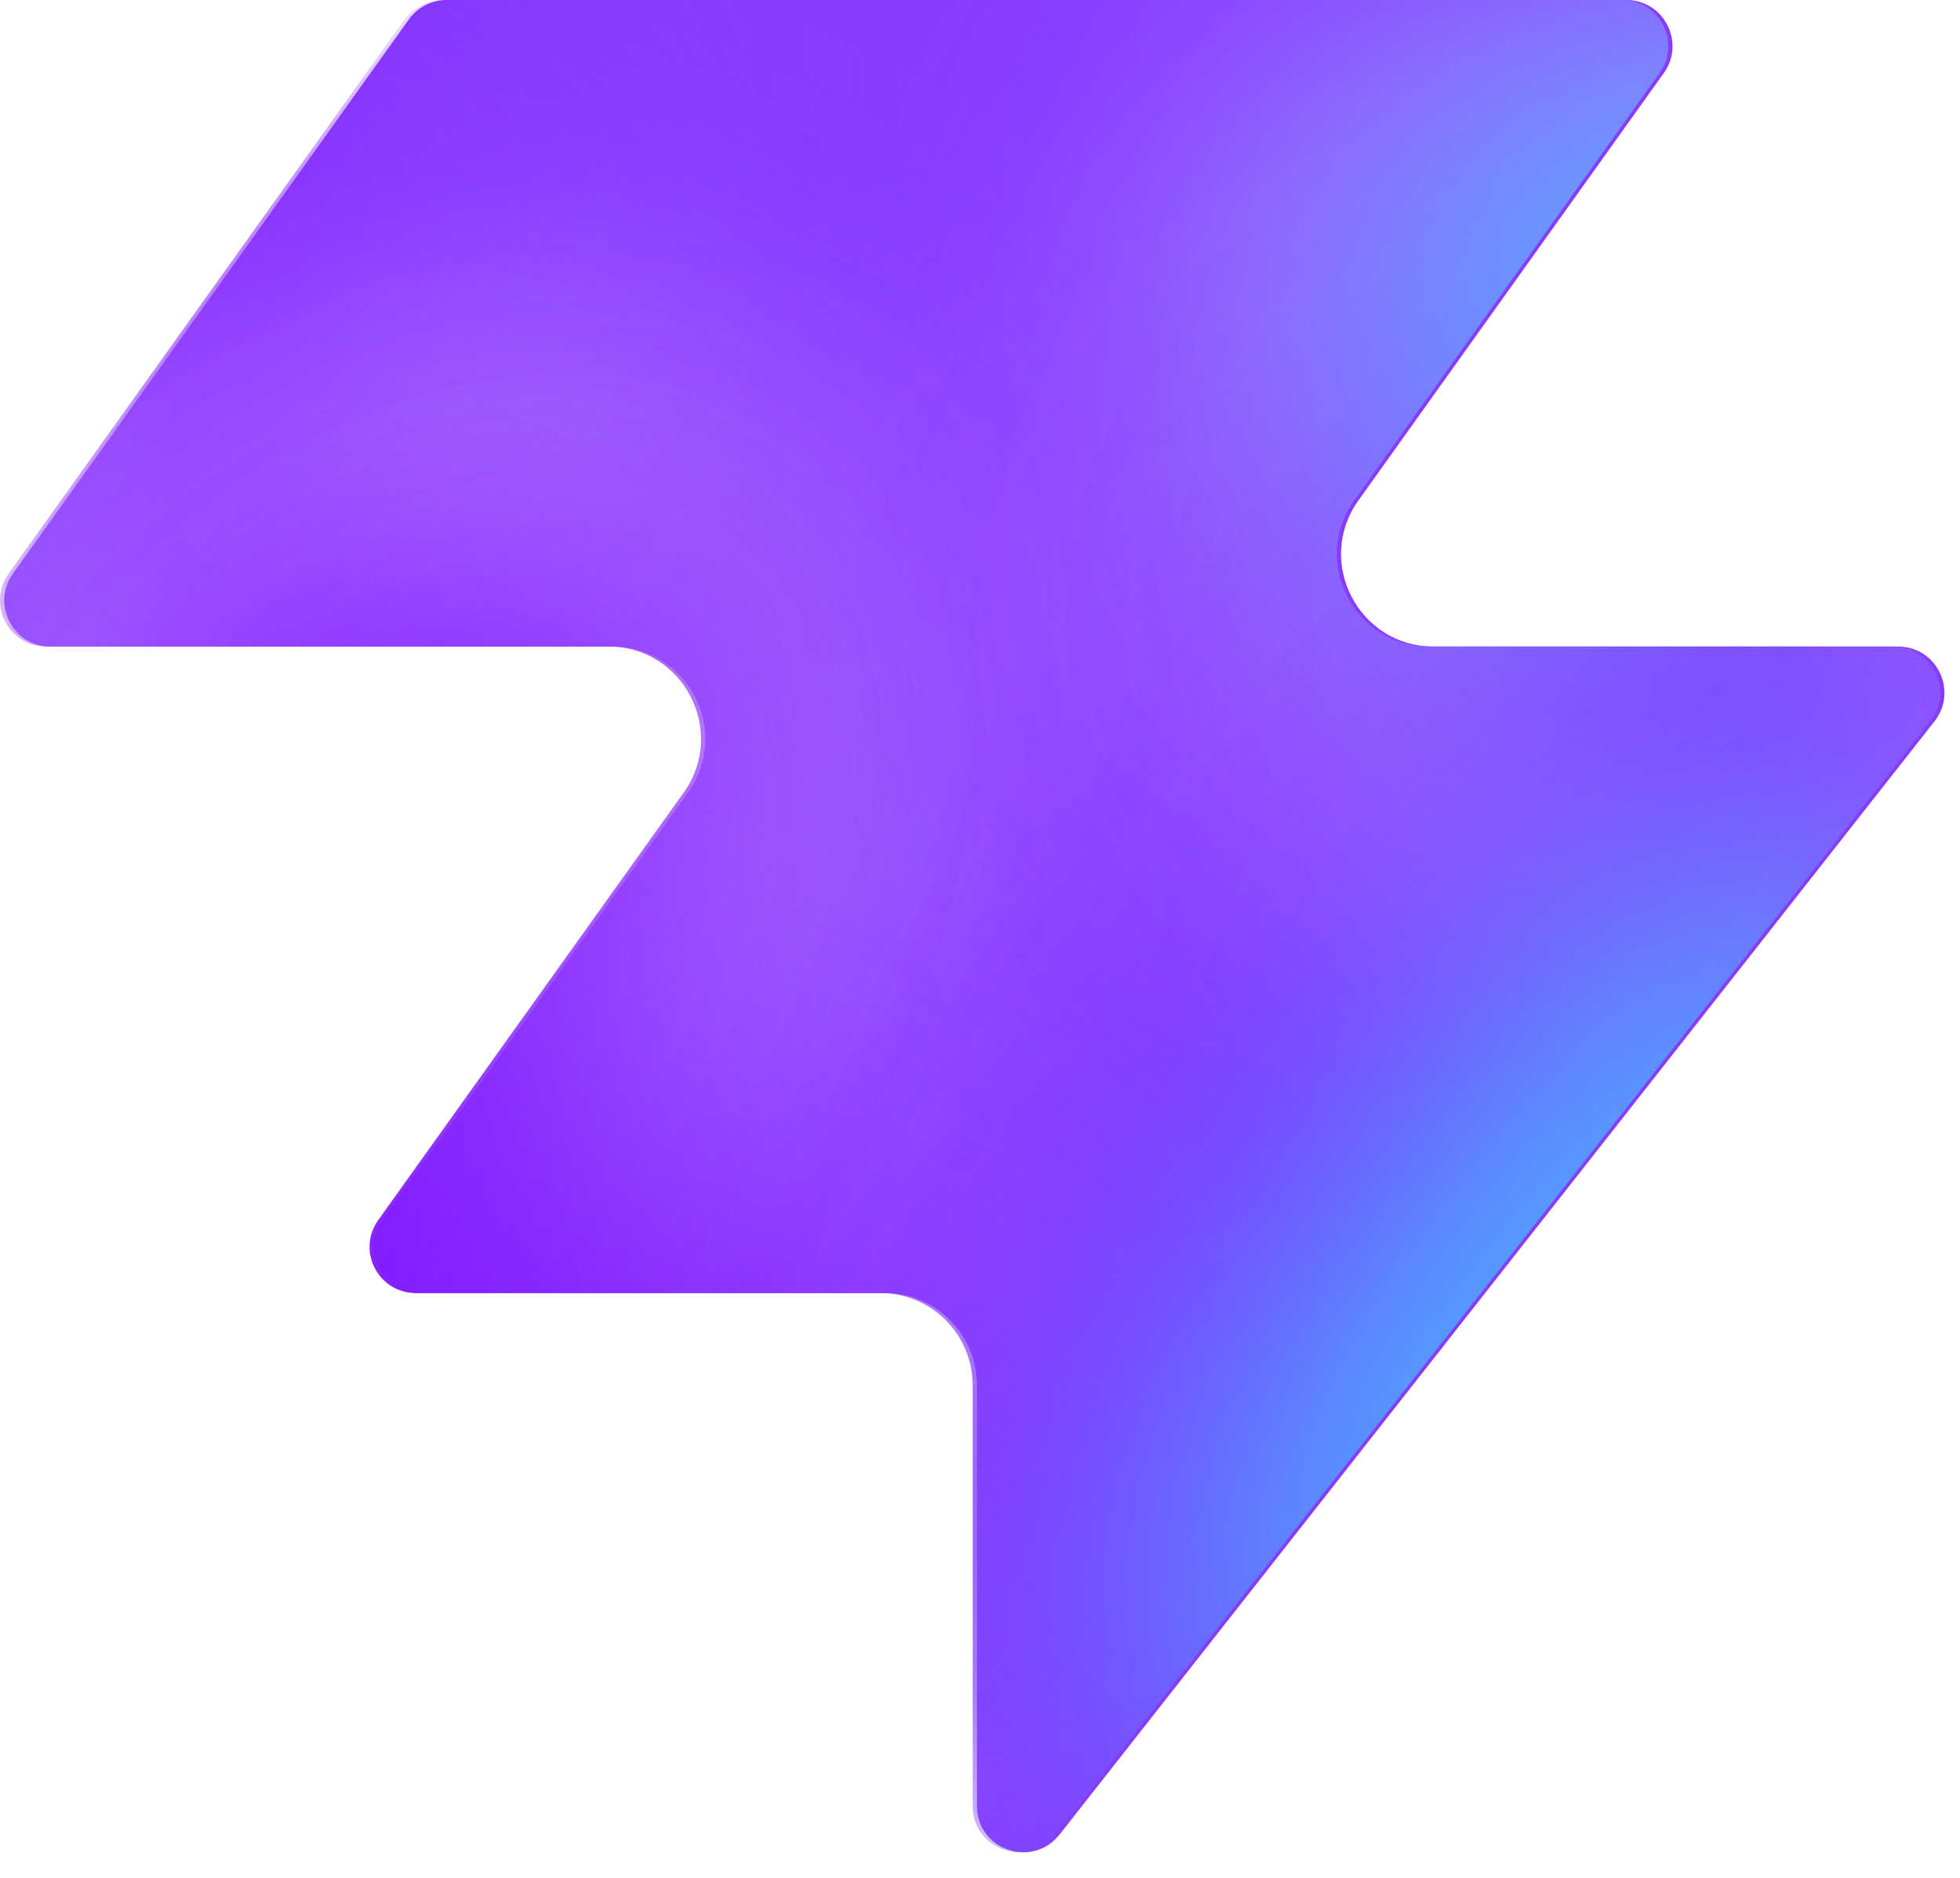
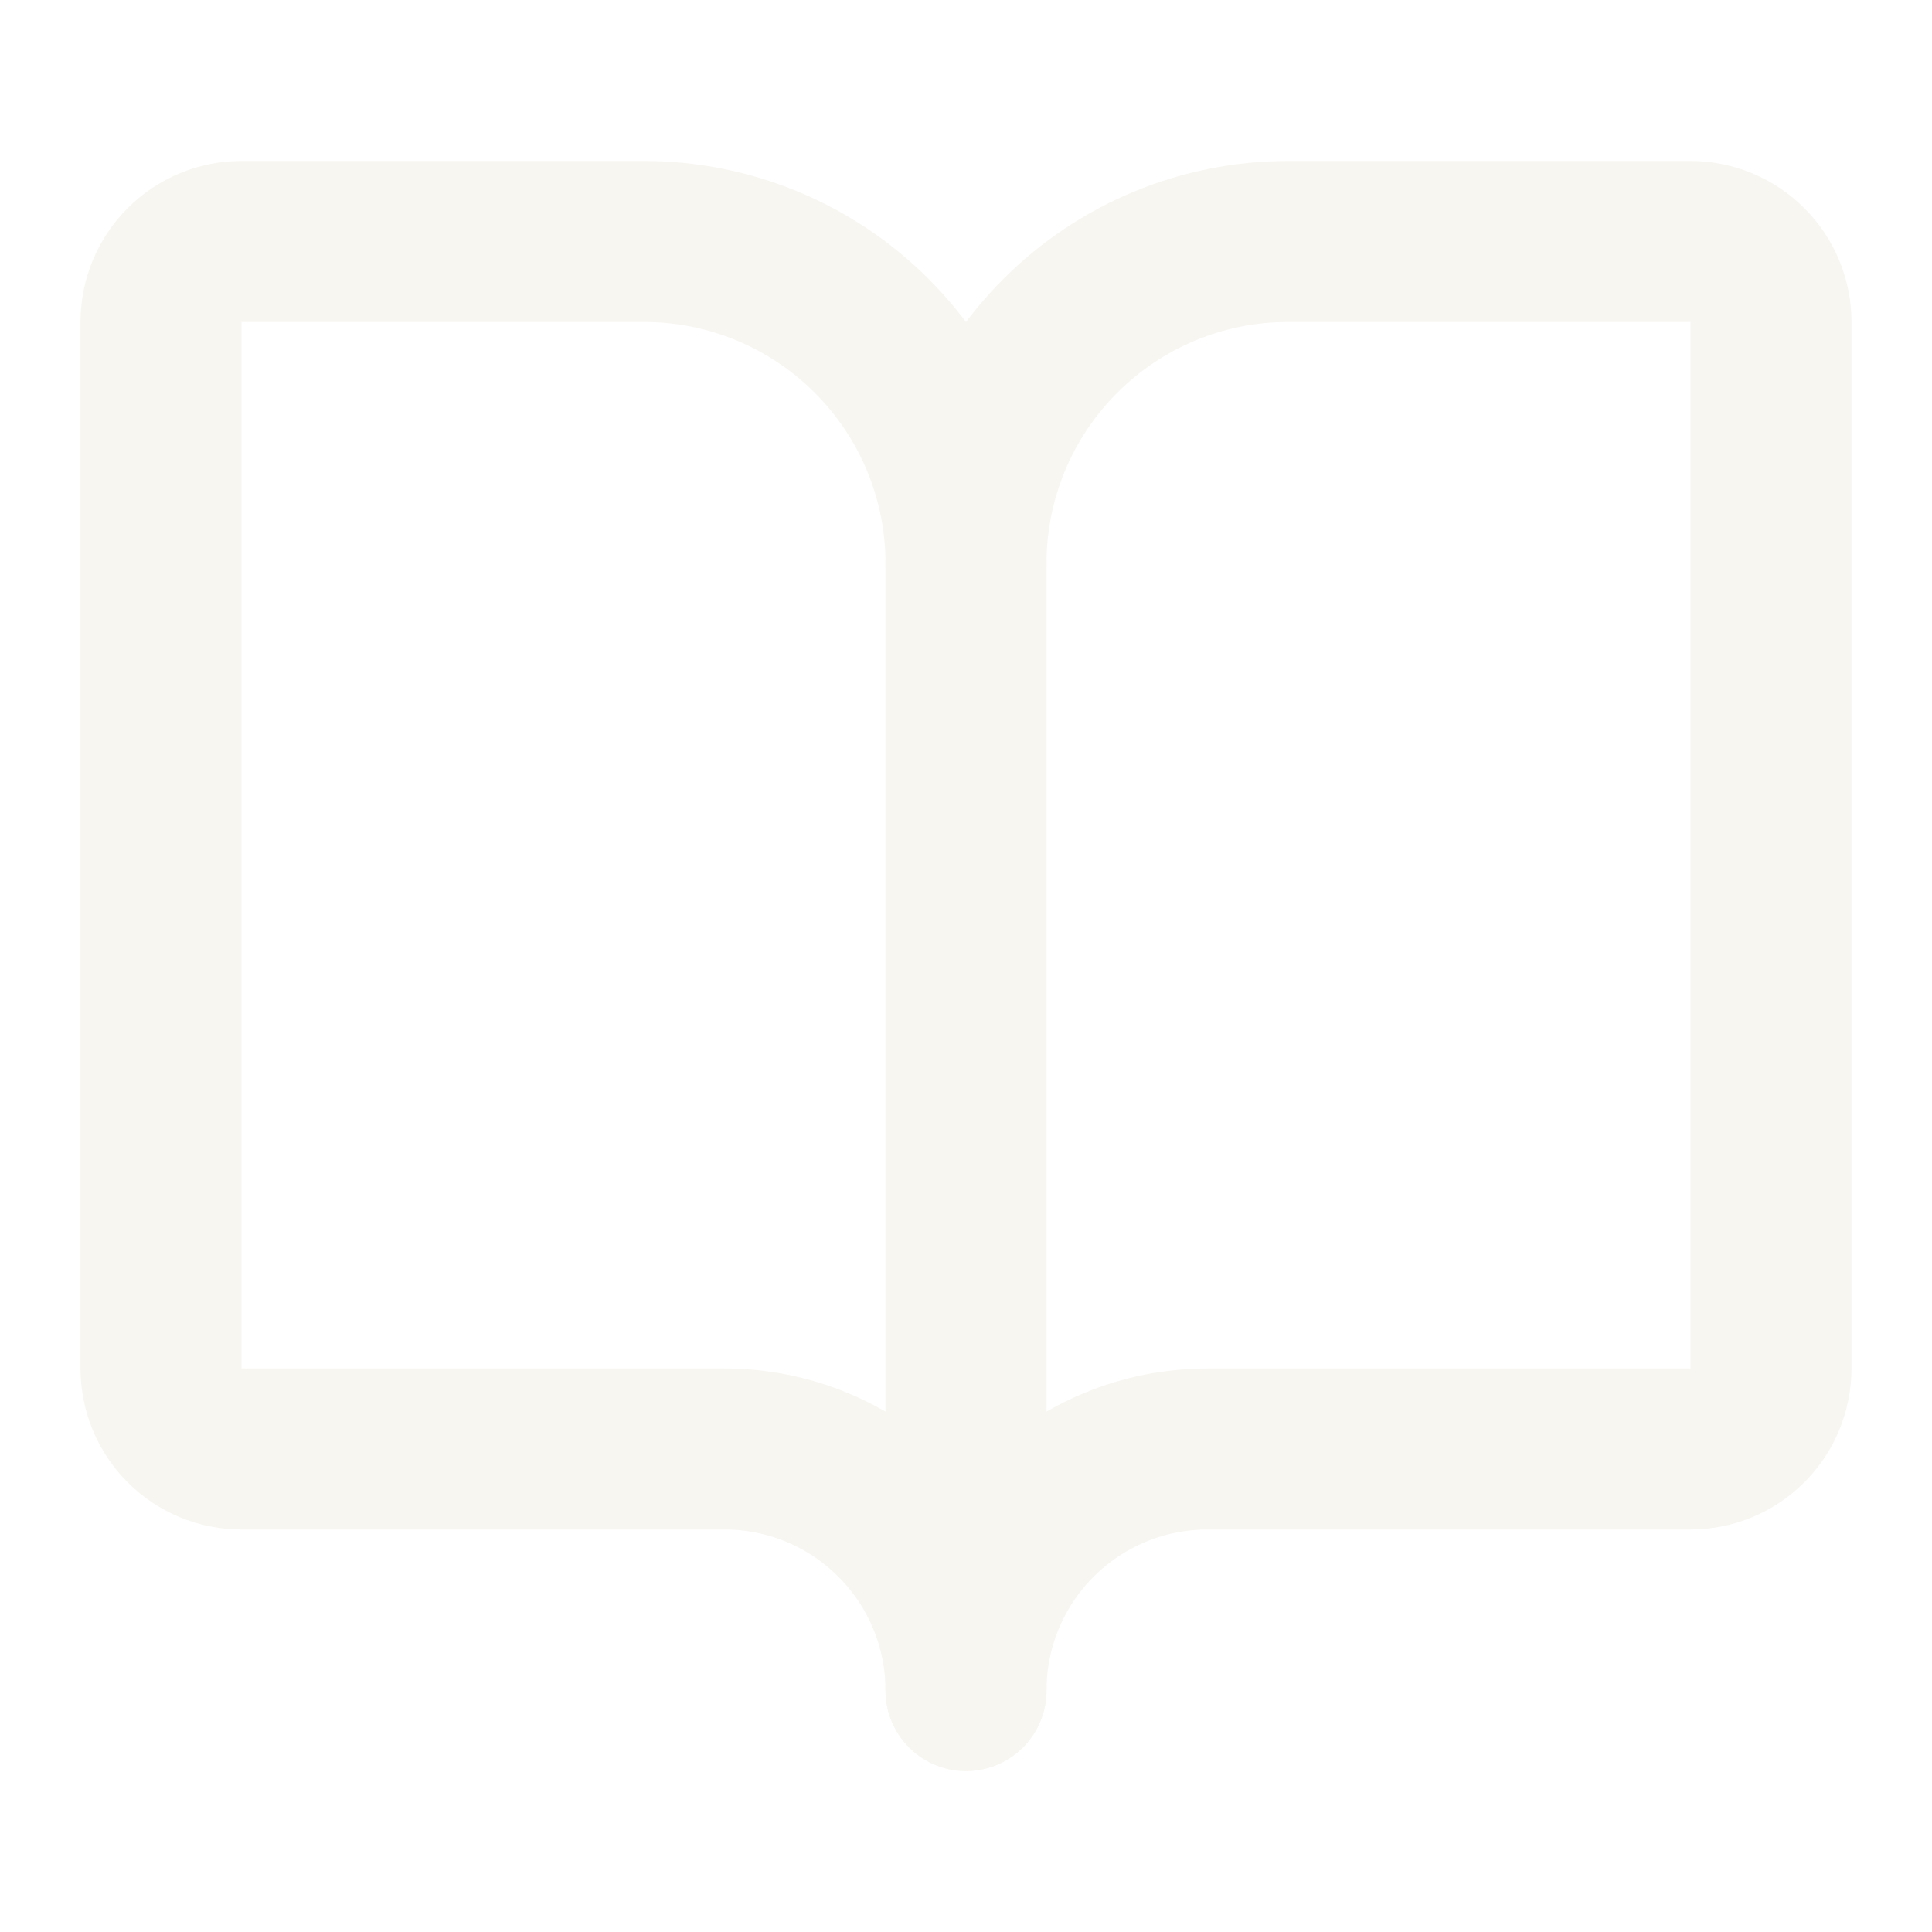
- <svg xmlns="http://www.w3.org/2000/svg" width="48" height="46" fill="none" viewBox="0 0 48 46">
-   <path fill="#863bff" d="M25.946 44.938c-.664.845-2.021.375-2.021-.698V33.937a2.26 2.26 0 0 0-2.262-2.262H10.287c-.92 0-1.456-1.04-.92-1.788l7.48-10.471c1.07-1.497 0-3.578-1.842-3.578H1.237c-.92 0-1.456-1.04-.92-1.788L10.013.474c.214-.297.556-.474.92-.474h28.894c.92 0 1.456 1.04.92 1.788l-7.48 10.471c-1.07 1.498 0 3.579 1.842 3.579h11.377c.943 0 1.473 1.088.89 1.83L25.947 44.94z" style="fill:#863bff;fill:color(display-p3 .525 .23 1);fill-opacity:1" />
-   <mask id="a" width="48" height="46" x="0" y="0" maskUnits="userSpaceOnUse" style="mask-type:alpha">
-     <path fill="#000" d="M25.842 44.938c-.664.844-2.021.375-2.021-.698V33.937a2.26 2.26 0 0 0-2.262-2.262H10.183c-.92 0-1.456-1.04-.92-1.788l7.48-10.471c1.07-1.498 0-3.579-1.842-3.579H1.133c-.92 0-1.456-1.04-.92-1.787L9.91.473c.214-.297.556-.474.92-.474h28.894c.92 0 1.456 1.04.92 1.788l-7.48 10.471c-1.07 1.498 0 3.578 1.842 3.578h11.377c.943 0 1.473 1.088.89 1.832L25.843 44.94z" style="fill:#000;fill-opacity:1" />
-   </mask>
-   <g mask="url(#a)">
-     <g filter="url(#b)">
-       <ellipse cx="5.508" cy="14.704" fill="#ede6ff" rx="5.508" ry="14.704" style="fill:#ede6ff;fill:color(display-p3 .927 .903 1);fill-opacity:1" transform="matrix(.00324 1 1 -.00324 -4.47 31.516)" />
-     </g>
-     <g filter="url(#c)">
-       <ellipse cx="10.399" cy="29.851" fill="#ede6ff" rx="10.399" ry="29.851" style="fill:#ede6ff;fill:color(display-p3 .927 .903 1);fill-opacity:1" transform="matrix(.00324 1 1 -.00324 -39.328 7.883)" />
-     </g>
-     <g filter="url(#d)">
-       <ellipse cx="5.508" cy="30.487" fill="#7e14ff" rx="5.508" ry="30.487" style="fill:#7e14ff;fill:color(display-p3 .492 .077 1);fill-opacity:1" transform="rotate(89.814 -25.913 -14.639)scale(1 -1)" />
-     </g>
-     <g filter="url(#e)">
-       <ellipse cx="5.508" cy="30.599" fill="#7e14ff" rx="5.508" ry="30.599" style="fill:#7e14ff;fill:color(display-p3 .492 .077 1);fill-opacity:1" transform="rotate(89.814 -32.644 -3.334)scale(1 -1)" />
-     </g>
-     <g filter="url(#f)">
-       <ellipse cx="5.508" cy="30.599" fill="#7e14ff" rx="5.508" ry="30.599" style="fill:#7e14ff;fill:color(display-p3 .492 .077 1);fill-opacity:1" transform="matrix(.00324 1 1 -.00324 -34.34 30.47)" />
-     </g>
-     <g filter="url(#g)">
-       <ellipse cx="14.072" cy="22.078" fill="#ede6ff" rx="14.072" ry="22.078" style="fill:#ede6ff;fill:color(display-p3 .927 .903 1);fill-opacity:1" transform="rotate(93.35 24.506 48.493)scale(-1 1)" />
-     </g>
-     <g filter="url(#h)">
-       <ellipse cx="3.47" cy="21.501" fill="#7e14ff" rx="3.47" ry="21.501" style="fill:#7e14ff;fill:color(display-p3 .492 .077 1);fill-opacity:1" transform="rotate(89.009 28.708 47.59)scale(-1 1)" />
-     </g>
-     <g filter="url(#i)">
-       <ellipse cx="3.47" cy="21.501" fill="#7e14ff" rx="3.47" ry="21.501" style="fill:#7e14ff;fill:color(display-p3 .492 .077 1);fill-opacity:1" transform="rotate(89.009 28.708 47.59)scale(-1 1)" />
-     </g>
-     <g filter="url(#j)">
-       <ellipse cx=".387" cy="8.972" fill="#7e14ff" rx="4.407" ry="29.108" style="fill:#7e14ff;fill:color(display-p3 .492 .077 1);fill-opacity:1" transform="rotate(39.51 .387 8.972)" />
-     </g>
-     <g filter="url(#k)">
-       <ellipse cx="47.523" cy="-6.092" fill="#7e14ff" rx="4.407" ry="29.108" style="fill:#7e14ff;fill:color(display-p3 .492 .077 1);fill-opacity:1" transform="rotate(37.892 47.523 -6.092)" />
-     </g>
-     <g filter="url(#l)">
-       <ellipse cx="41.412" cy="6.333" fill="#47bfff" rx="5.971" ry="9.665" style="fill:#47bfff;fill:color(display-p3 .28 .748 1);fill-opacity:1" transform="rotate(37.892 41.412 6.333)" />
-     </g>
-     <g filter="url(#m)">
-       <ellipse cx="-1.879" cy="38.332" fill="#7e14ff" rx="4.407" ry="29.108" style="fill:#7e14ff;fill:color(display-p3 .492 .077 1);fill-opacity:1" transform="rotate(37.892 -1.88 38.332)" />
-     </g>
-     <g filter="url(#n)">
-       <ellipse cx="-1.879" cy="38.332" fill="#7e14ff" rx="4.407" ry="29.108" style="fill:#7e14ff;fill:color(display-p3 .492 .077 1);fill-opacity:1" transform="rotate(37.892 -1.88 38.332)" />
-     </g>
-     <g filter="url(#o)">
-       <ellipse cx="35.651" cy="29.907" fill="#7e14ff" rx="4.407" ry="29.108" style="fill:#7e14ff;fill:color(display-p3 .492 .077 1);fill-opacity:1" transform="rotate(37.892 35.651 29.907)" />
-     </g>
-     <g filter="url(#p)">
-       <ellipse cx="38.418" cy="32.4" fill="#47bfff" rx="5.971" ry="15.297" style="fill:#47bfff;fill:color(display-p3 .28 .748 1);fill-opacity:1" transform="rotate(37.892 38.418 32.4)" />
-     </g>
-   </g>
-   <defs>
-     <filter id="b" width="60.045" height="41.654" x="-19.77" y="16.149" color-interpolation-filters="sRGB" filterUnits="userSpaceOnUse">
-       <feFlood flood-opacity="0" result="BackgroundImageFix" />
-       <feBlend in="SourceGraphic" in2="BackgroundImageFix" result="shape" />
-       <feGaussianBlur result="effect1_foregroundBlur_2002_17158" stdDeviation="7.659" />
-     </filter>
-     <filter id="c" width="90.34" height="51.437" x="-54.613" y="-7.533" color-interpolation-filters="sRGB" filterUnits="userSpaceOnUse">
-       <feFlood flood-opacity="0" result="BackgroundImageFix" />
-       <feBlend in="SourceGraphic" in2="BackgroundImageFix" result="shape" />
-       <feGaussianBlur result="effect1_foregroundBlur_2002_17158" stdDeviation="7.659" />
-     </filter>
-     <filter id="d" width="79.355" height="29.4" x="-49.64" y="2.03" color-interpolation-filters="sRGB" filterUnits="userSpaceOnUse">
-       <feFlood flood-opacity="0" result="BackgroundImageFix" />
-       <feBlend in="SourceGraphic" in2="BackgroundImageFix" result="shape" />
-       <feGaussianBlur result="effect1_foregroundBlur_2002_17158" stdDeviation="4.596" />
-     </filter>
-     <filter id="e" width="79.579" height="29.4" x="-45.045" y="20.029" color-interpolation-filters="sRGB" filterUnits="userSpaceOnUse">
-       <feFlood flood-opacity="0" result="BackgroundImageFix" />
-       <feBlend in="SourceGraphic" in2="BackgroundImageFix" result="shape" />
-       <feGaussianBlur result="effect1_foregroundBlur_2002_17158" stdDeviation="4.596" />
-     </filter>
-     <filter id="f" width="79.579" height="29.4" x="-43.513" y="21.178" color-interpolation-filters="sRGB" filterUnits="userSpaceOnUse">
-       <feFlood flood-opacity="0" result="BackgroundImageFix" />
-       <feBlend in="SourceGraphic" in2="BackgroundImageFix" result="shape" />
-       <feGaussianBlur result="effect1_foregroundBlur_2002_17158" stdDeviation="4.596" />
-     </filter>
-     <filter id="g" width="74.749" height="58.852" x="15.756" y="-17.901" color-interpolation-filters="sRGB" filterUnits="userSpaceOnUse">
-       <feFlood flood-opacity="0" result="BackgroundImageFix" />
-       <feBlend in="SourceGraphic" in2="BackgroundImageFix" result="shape" />
-       <feGaussianBlur result="effect1_foregroundBlur_2002_17158" stdDeviation="7.659" />
-     </filter>
-     <filter id="h" width="61.377" height="25.362" x="23.548" y="2.284" color-interpolation-filters="sRGB" filterUnits="userSpaceOnUse">
-       <feFlood flood-opacity="0" result="BackgroundImageFix" />
-       <feBlend in="SourceGraphic" in2="BackgroundImageFix" result="shape" />
-       <feGaussianBlur result="effect1_foregroundBlur_2002_17158" stdDeviation="4.596" />
-     </filter>
-     <filter id="i" width="61.377" height="25.362" x="23.548" y="2.284" color-interpolation-filters="sRGB" filterUnits="userSpaceOnUse">
-       <feFlood flood-opacity="0" result="BackgroundImageFix" />
-       <feBlend in="SourceGraphic" in2="BackgroundImageFix" result="shape" />
-       <feGaussianBlur result="effect1_foregroundBlur_2002_17158" stdDeviation="4.596" />
-     </filter>
-     <filter id="j" width="56.045" height="63.649" x="-27.636" y="-22.853" color-interpolation-filters="sRGB" filterUnits="userSpaceOnUse">
-       <feFlood flood-opacity="0" result="BackgroundImageFix" />
-       <feBlend in="SourceGraphic" in2="BackgroundImageFix" result="shape" />
-       <feGaussianBlur result="effect1_foregroundBlur_2002_17158" stdDeviation="4.596" />
-     </filter>
-     <filter id="k" width="54.814" height="64.646" x="20.116" y="-38.415" color-interpolation-filters="sRGB" filterUnits="userSpaceOnUse">
-       <feFlood flood-opacity="0" result="BackgroundImageFix" />
-       <feBlend in="SourceGraphic" in2="BackgroundImageFix" result="shape" />
-       <feGaussianBlur result="effect1_foregroundBlur_2002_17158" stdDeviation="4.596" />
-     </filter>
-     <filter id="l" width="33.541" height="35.313" x="24.641" y="-11.323" color-interpolation-filters="sRGB" filterUnits="userSpaceOnUse">
-       <feFlood flood-opacity="0" result="BackgroundImageFix" />
-       <feBlend in="SourceGraphic" in2="BackgroundImageFix" result="shape" />
-       <feGaussianBlur result="effect1_foregroundBlur_2002_17158" stdDeviation="4.596" />
-     </filter>
-     <filter id="m" width="54.814" height="64.646" x="-29.286" y="6.009" color-interpolation-filters="sRGB" filterUnits="userSpaceOnUse">
-       <feFlood flood-opacity="0" result="BackgroundImageFix" />
-       <feBlend in="SourceGraphic" in2="BackgroundImageFix" result="shape" />
-       <feGaussianBlur result="effect1_foregroundBlur_2002_17158" stdDeviation="4.596" />
-     </filter>
-     <filter id="n" width="54.814" height="64.646" x="-29.286" y="6.009" color-interpolation-filters="sRGB" filterUnits="userSpaceOnUse">
-       <feFlood flood-opacity="0" result="BackgroundImageFix" />
-       <feBlend in="SourceGraphic" in2="BackgroundImageFix" result="shape" />
-       <feGaussianBlur result="effect1_foregroundBlur_2002_17158" stdDeviation="4.596" />
-     </filter>
-     <filter id="o" width="54.814" height="64.646" x="8.244" y="-2.416" color-interpolation-filters="sRGB" filterUnits="userSpaceOnUse">
-       <feFlood flood-opacity="0" result="BackgroundImageFix" />
-       <feBlend in="SourceGraphic" in2="BackgroundImageFix" result="shape" />
-       <feGaussianBlur result="effect1_foregroundBlur_2002_17158" stdDeviation="4.596" />
-     </filter>
-     <filter id="p" width="39.409" height="43.623" x="18.713" y="10.588" color-interpolation-filters="sRGB" filterUnits="userSpaceOnUse">
-       <feFlood flood-opacity="0" result="BackgroundImageFix" />
-       <feBlend in="SourceGraphic" in2="BackgroundImageFix" result="shape" />
-       <feGaussianBlur result="effect1_foregroundBlur_2002_17158" stdDeviation="4.596" />
-     </filter>
-   </defs>
+ <svg xmlns="http://www.w3.org/2000/svg" width="24" height="24" viewBox="0 0 24 24" fill="none">
+   <path d="M12 7V21" stroke="#F8F6F1" stroke-width="2" stroke-linecap="round" stroke-linejoin="round" />
+   <path d="M3 18C2.735 18 2.48 17.895 2.293 17.707C2.105 17.52 2 17.265 2 17V4C2 3.735 2.105 3.48 2.293 3.293C2.48 3.105 2.735 3 3 3H8C9.061 3 10.078 3.421 10.828 4.172C11.579 4.922 12 5.939 12 7C12 5.939 12.421 4.922 13.172 4.172C13.922 3.421 14.939 3 16 3H21C21.265 3 21.52 3.105 21.707 3.293C21.895 3.48 22 3.735 22 4V17C22 17.265 21.895 17.52 21.707 17.707C21.52 17.895 21.265 18 21 18H15C14.204 18 13.441 18.316 12.879 18.879C12.316 19.441 12 20.204 12 21C12 20.204 11.684 19.441 11.121 18.879C10.559 18.316 9.796 18 9 18H3Z" stroke="#F8F6F1" stroke-width="2" stroke-linecap="round" stroke-linejoin="round" />
</svg>
